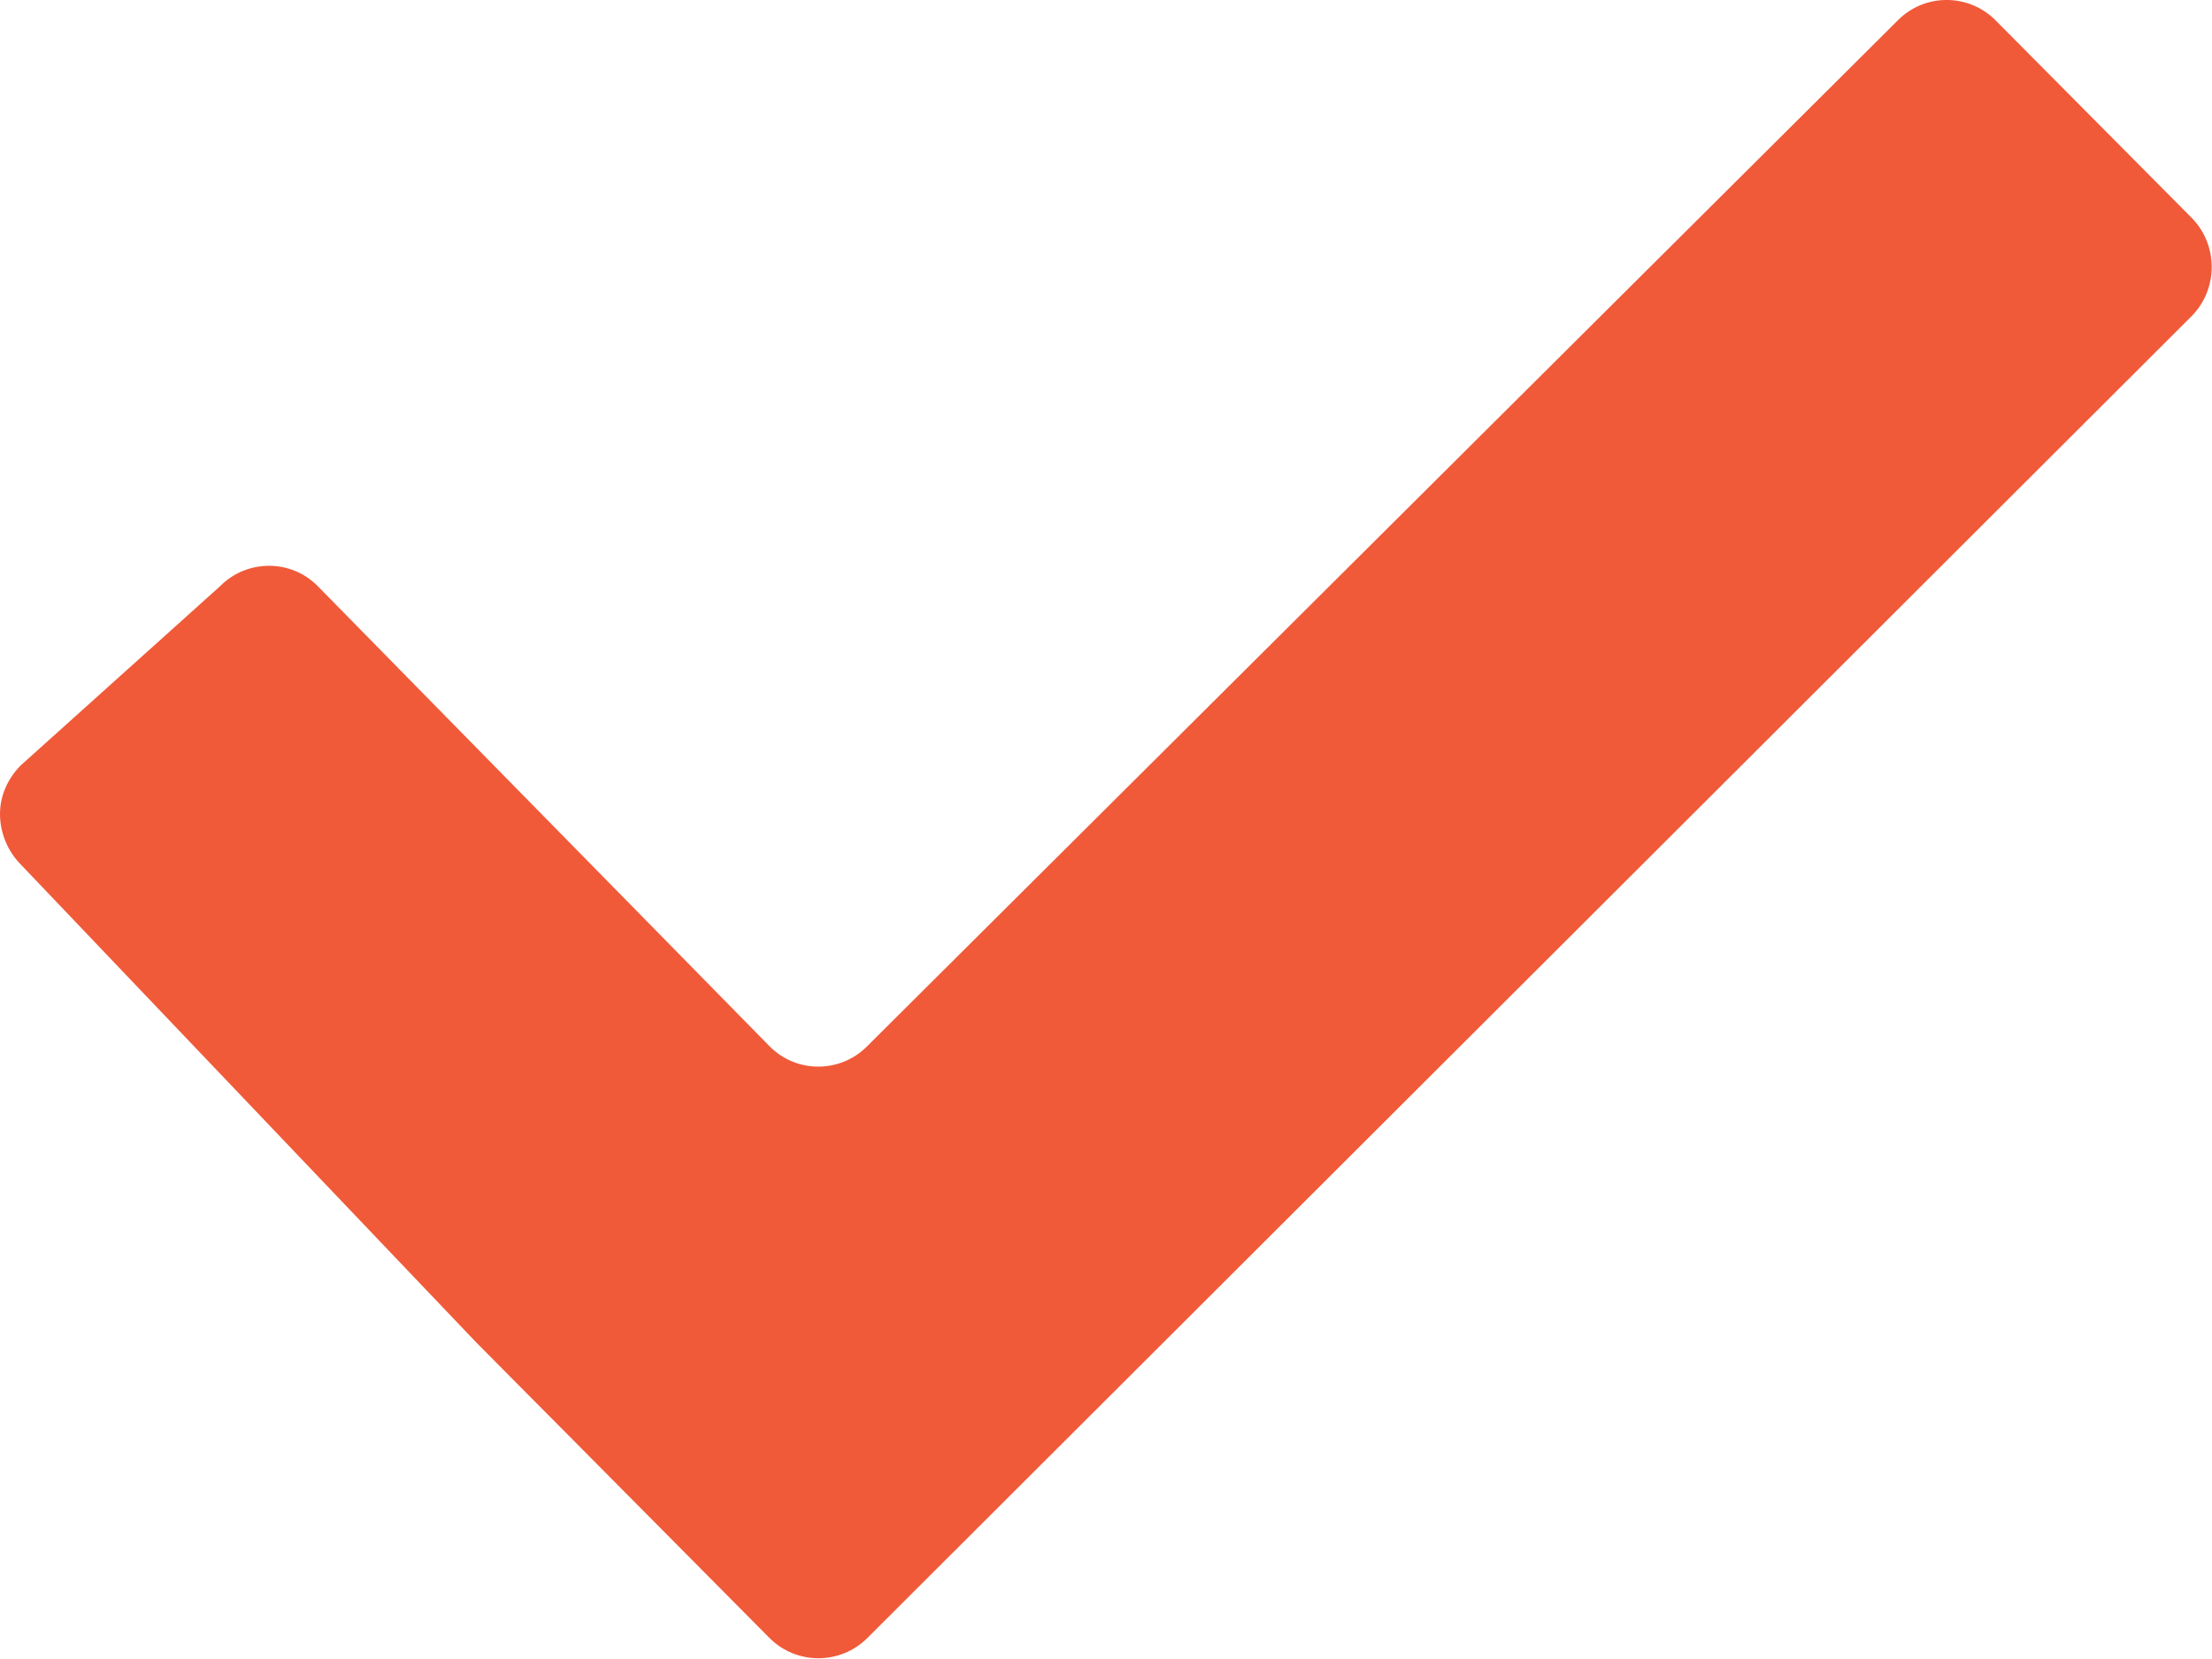
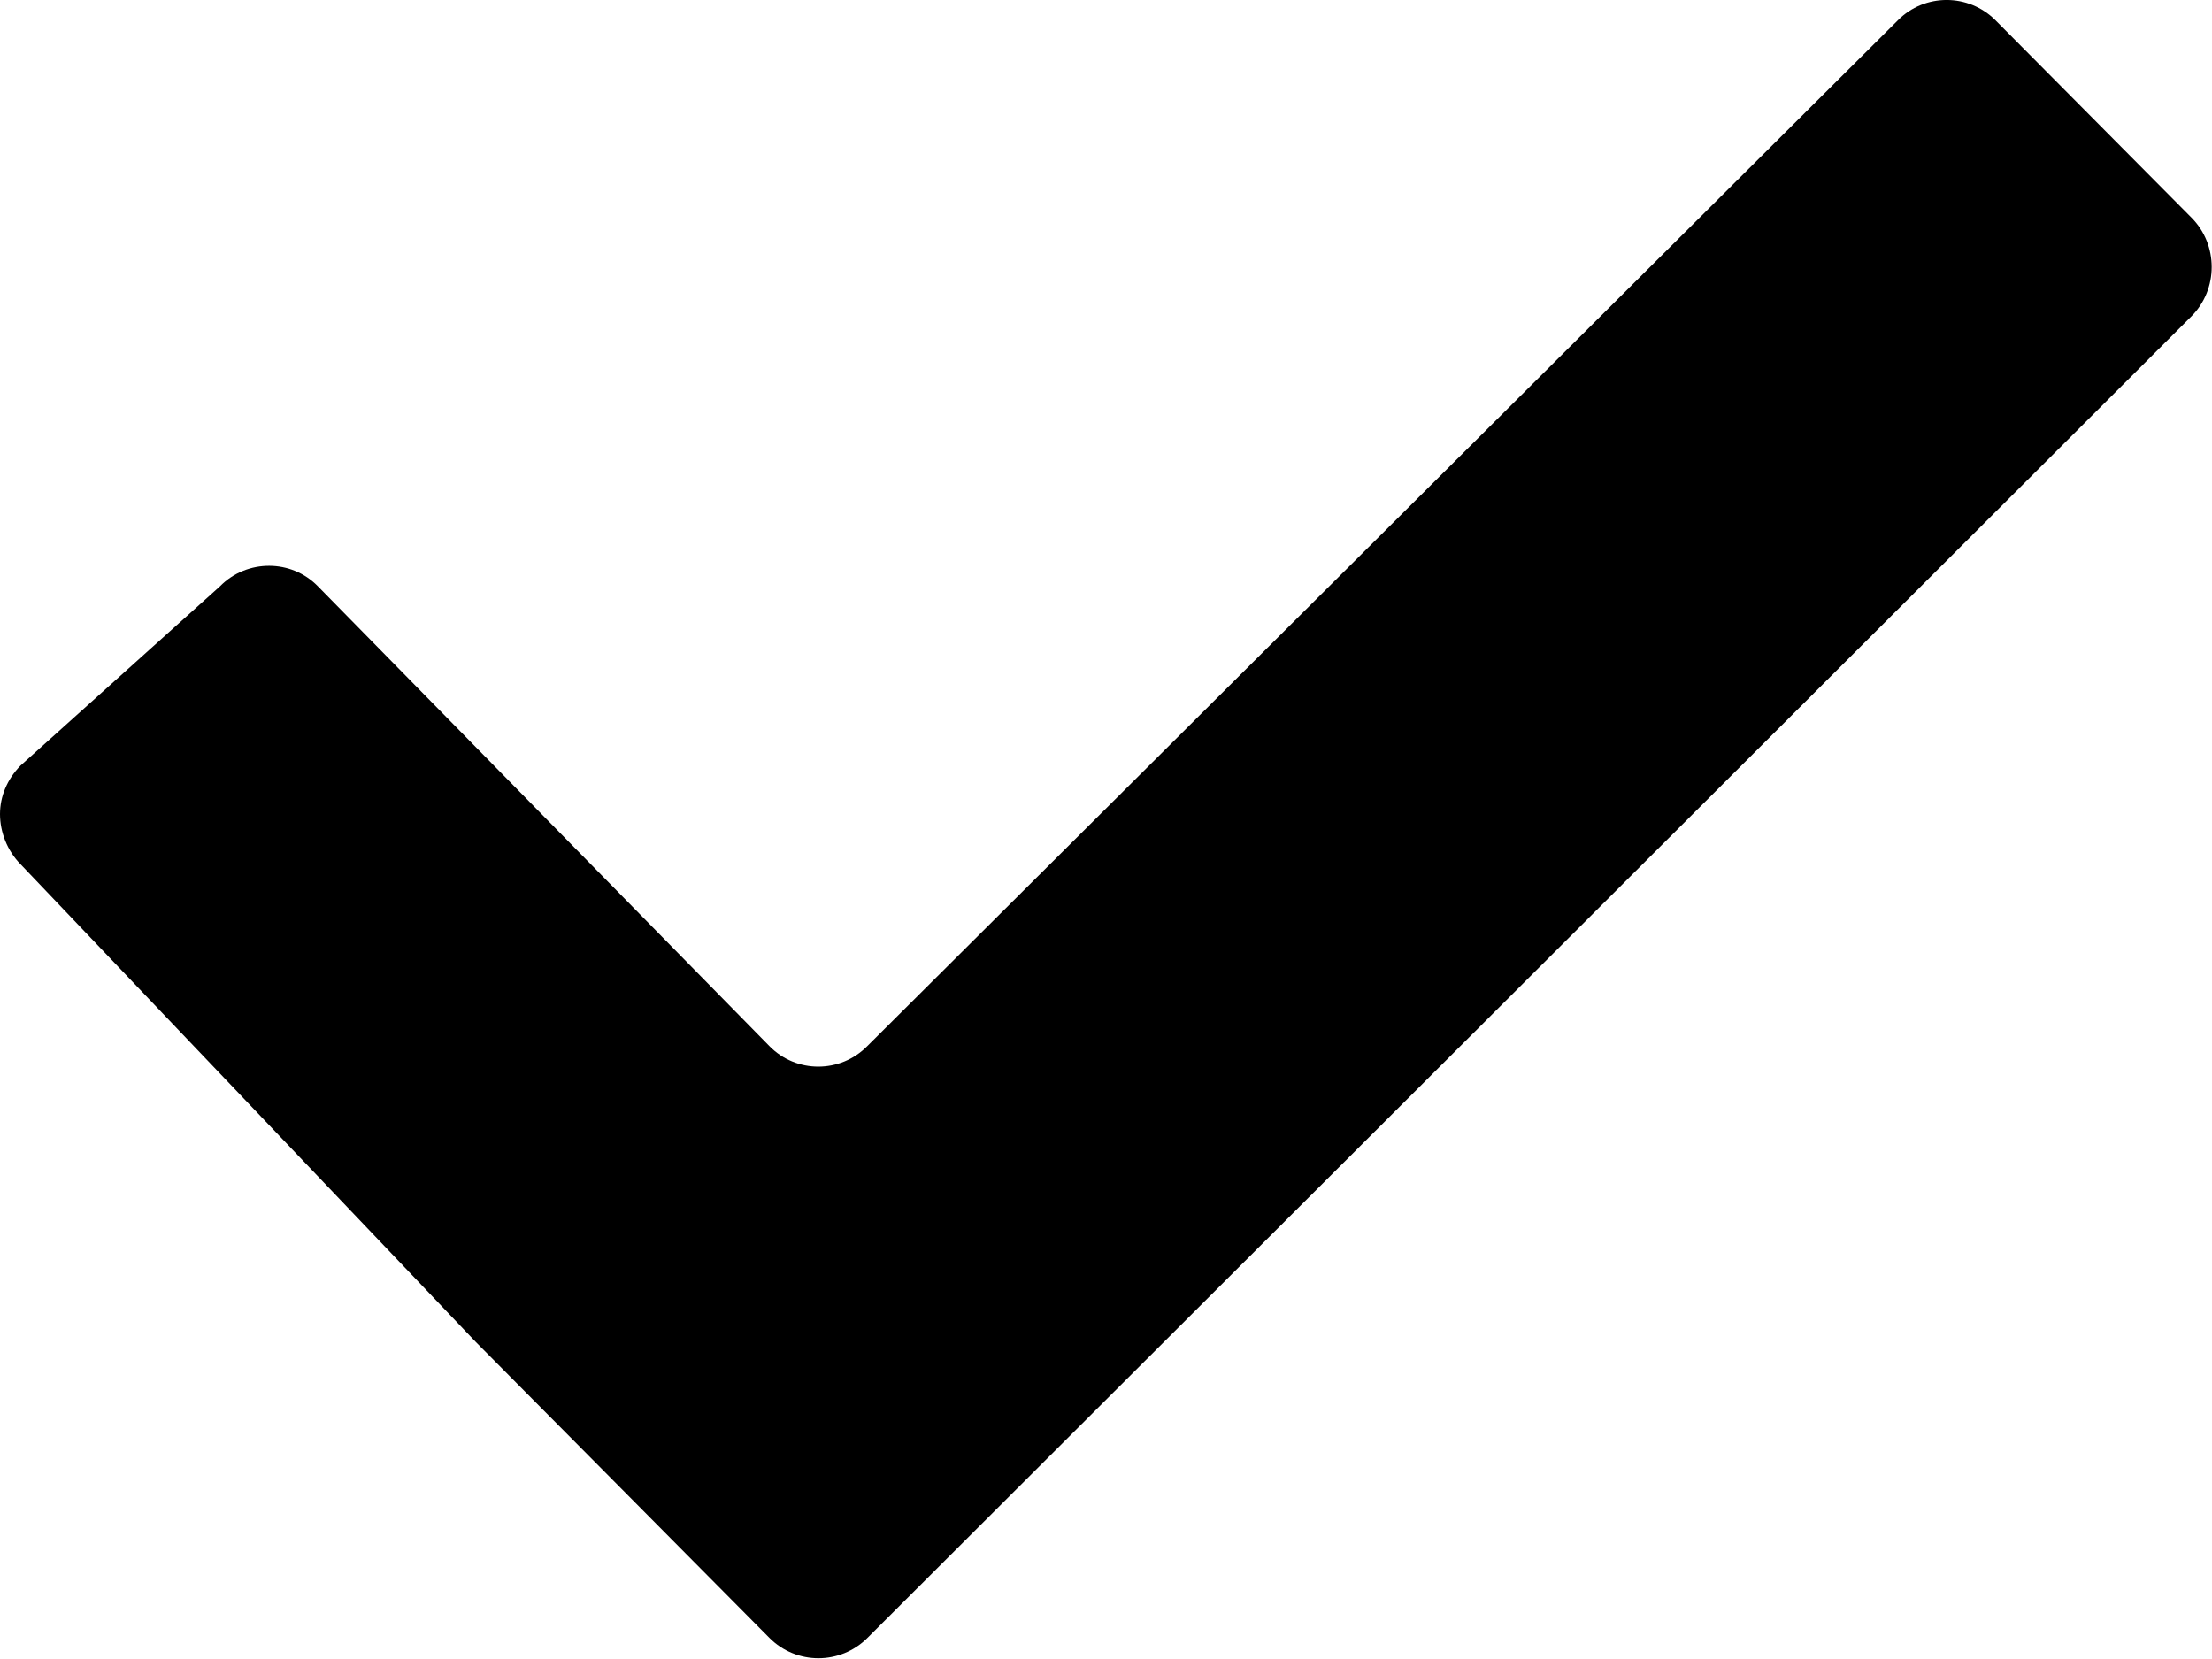
- <svg xmlns="http://www.w3.org/2000/svg" width="24" height="18" viewBox="0 0 24 18" fill="none">
-   <path fill-rule="evenodd" clip-rule="evenodd" d="M21.652 0.221C21.359 -0.074 20.882 -0.074 20.591 0.221L9.41 11.35C9.117 11.647 8.639 11.647 8.348 11.35L3.449 6.361C3.304 6.213 3.114 6.14 2.923 6.139C2.73 6.138 2.534 6.211 2.387 6.361L0.222 8.307C0.078 8.455 0 8.64 0 8.833C0 9.027 0.078 9.23 0.223 9.377L5.163 14.561C5.455 14.857 5.934 15.337 6.225 15.631L8.349 17.772C8.641 18.065 9.118 18.065 9.411 17.772L23.777 3.432C24.07 3.138 24.07 2.655 23.777 2.361L21.652 0.221Z" fill="#F05A39" />
+ <svg xmlns="http://www.w3.org/2000/svg" width="24" height="18" viewBox="0 0 24 18">
+   <path fill="current" fill-rule="evenodd" clip-rule="evenodd" d="M21.652 0.221C21.359 -0.074 20.882 -0.074 20.591 0.221L9.41 11.35C9.117 11.647 8.639 11.647 8.348 11.35L3.449 6.361C3.304 6.213 3.114 6.14 2.923 6.139C2.73 6.138 2.534 6.211 2.387 6.361L0.222 8.307C0.078 8.455 0 8.64 0 8.833C0 9.027 0.078 9.23 0.223 9.377L5.163 14.561C5.455 14.857 5.934 15.337 6.225 15.631L8.349 17.772C8.641 18.065 9.118 18.065 9.411 17.772L23.777 3.432C24.07 3.138 24.07 2.655 23.777 2.361L21.652 0.221Z" />
</svg>
